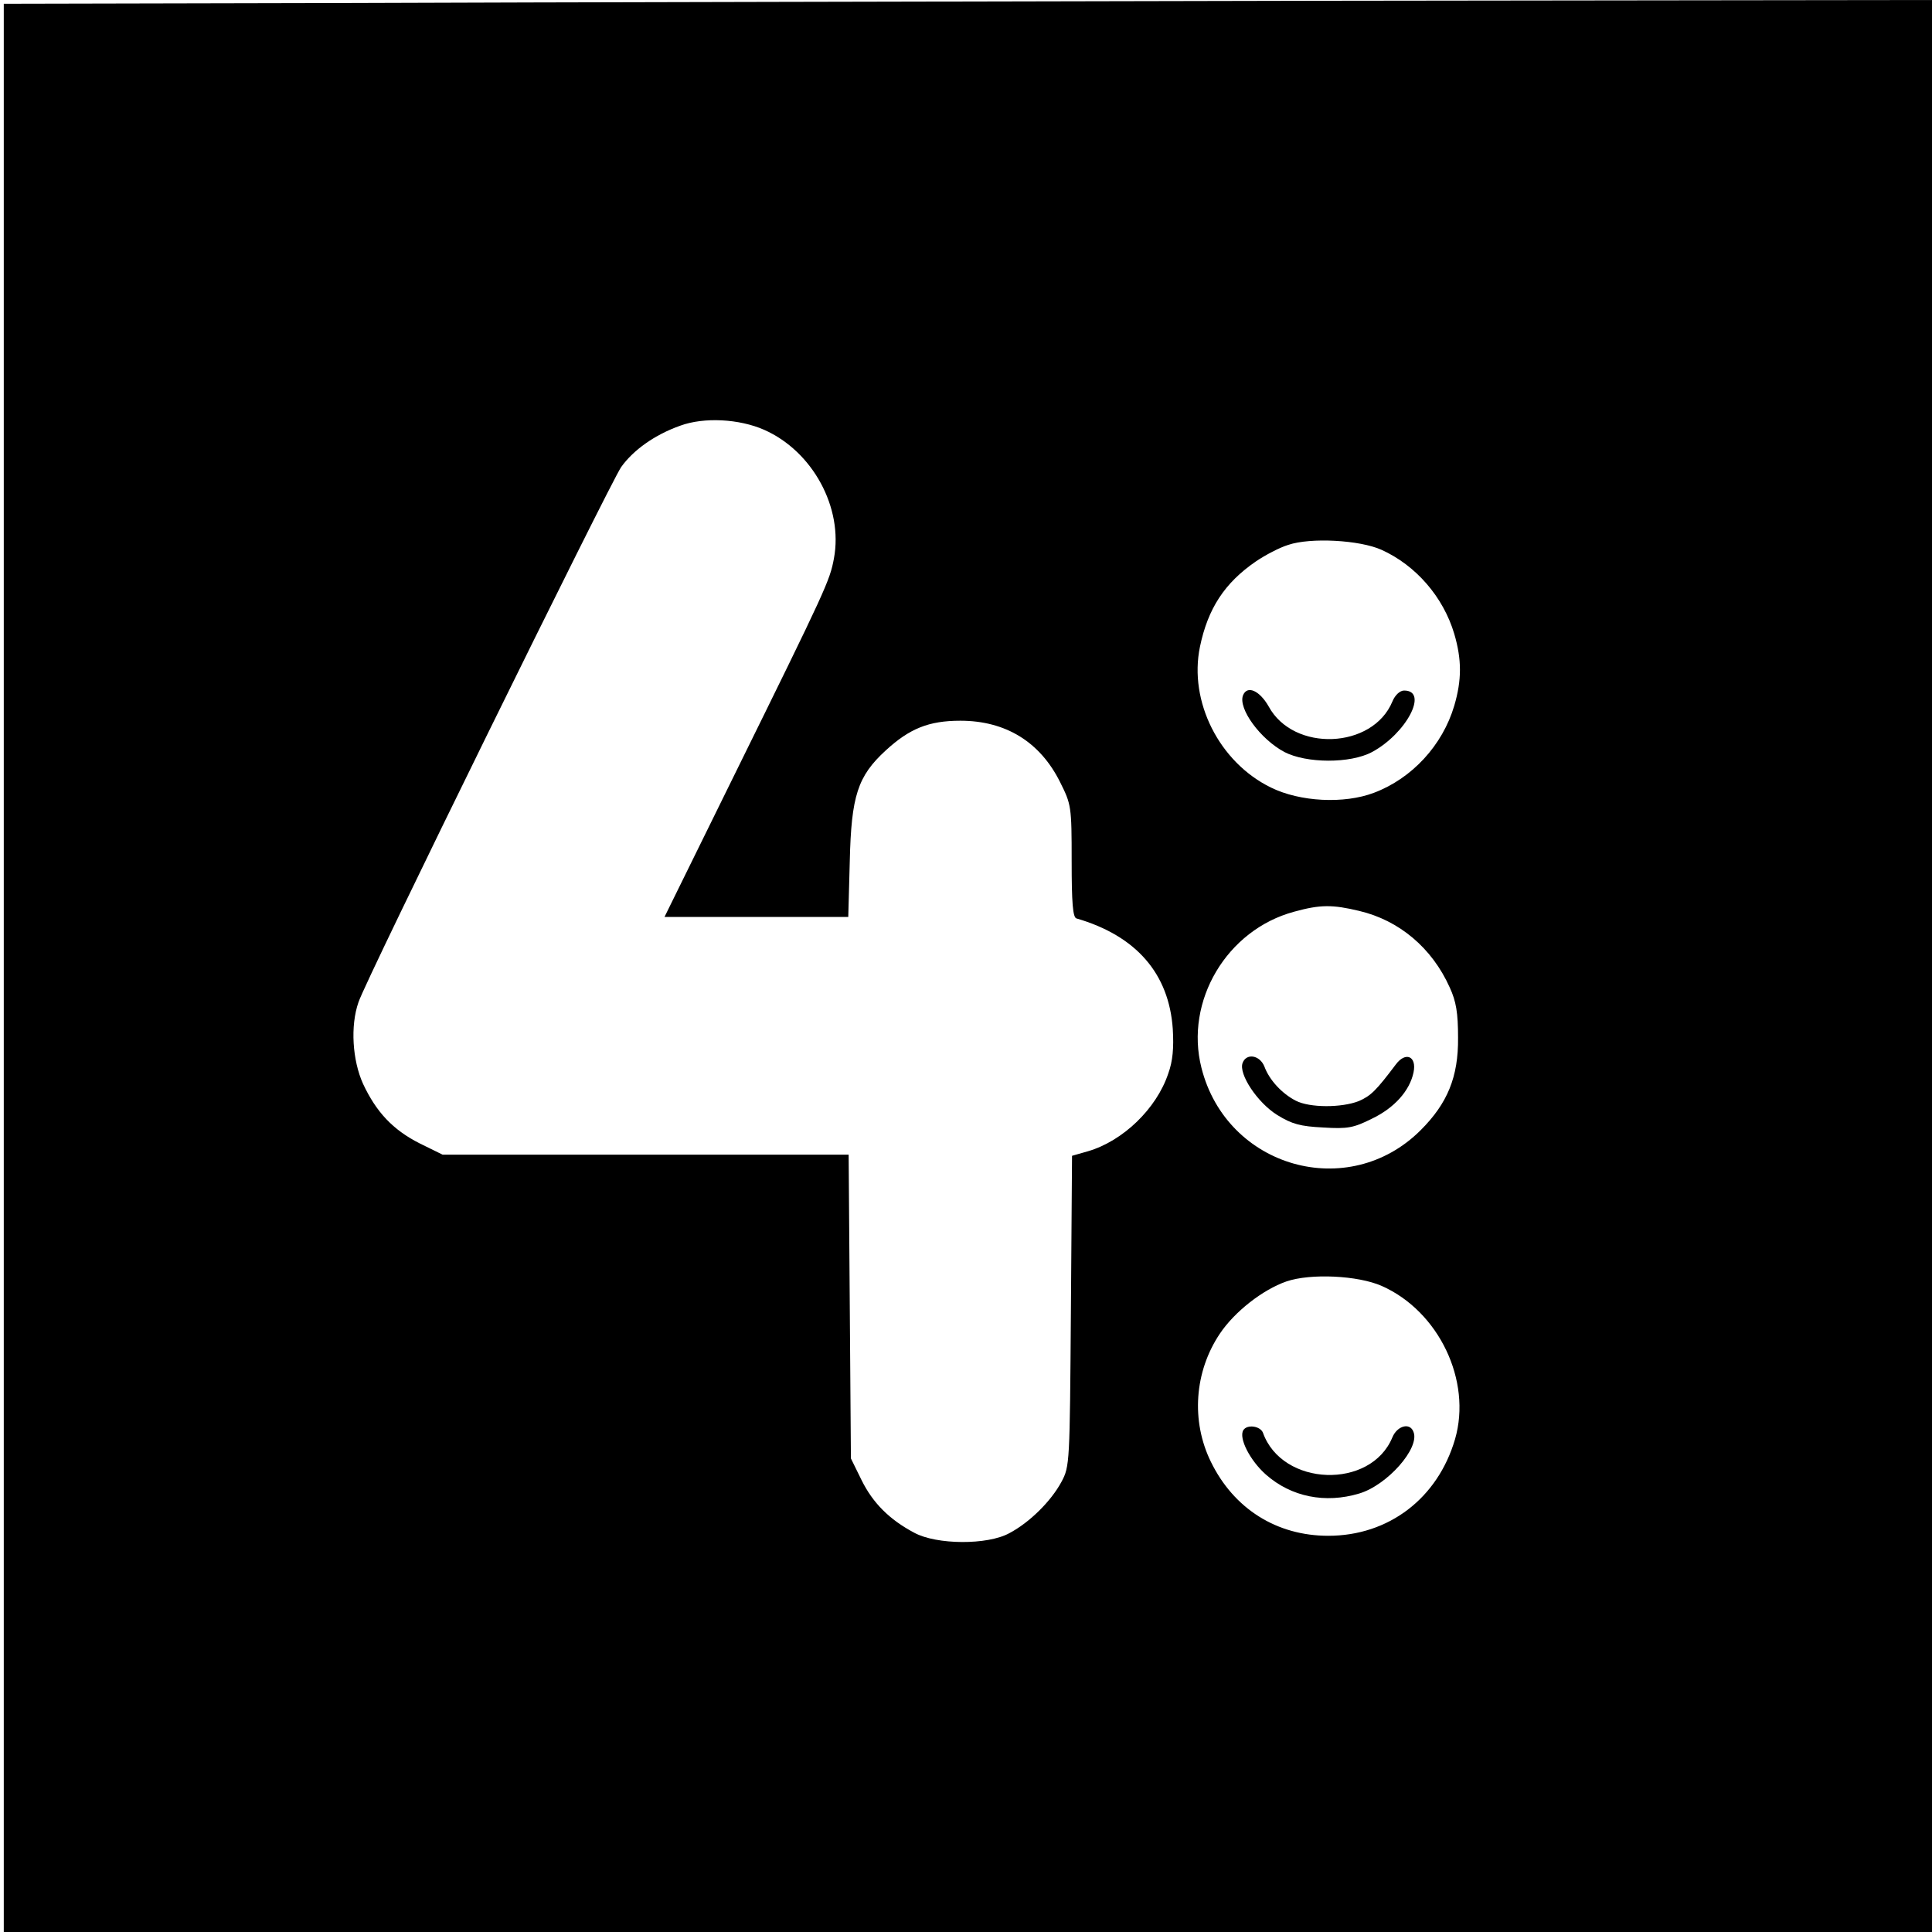
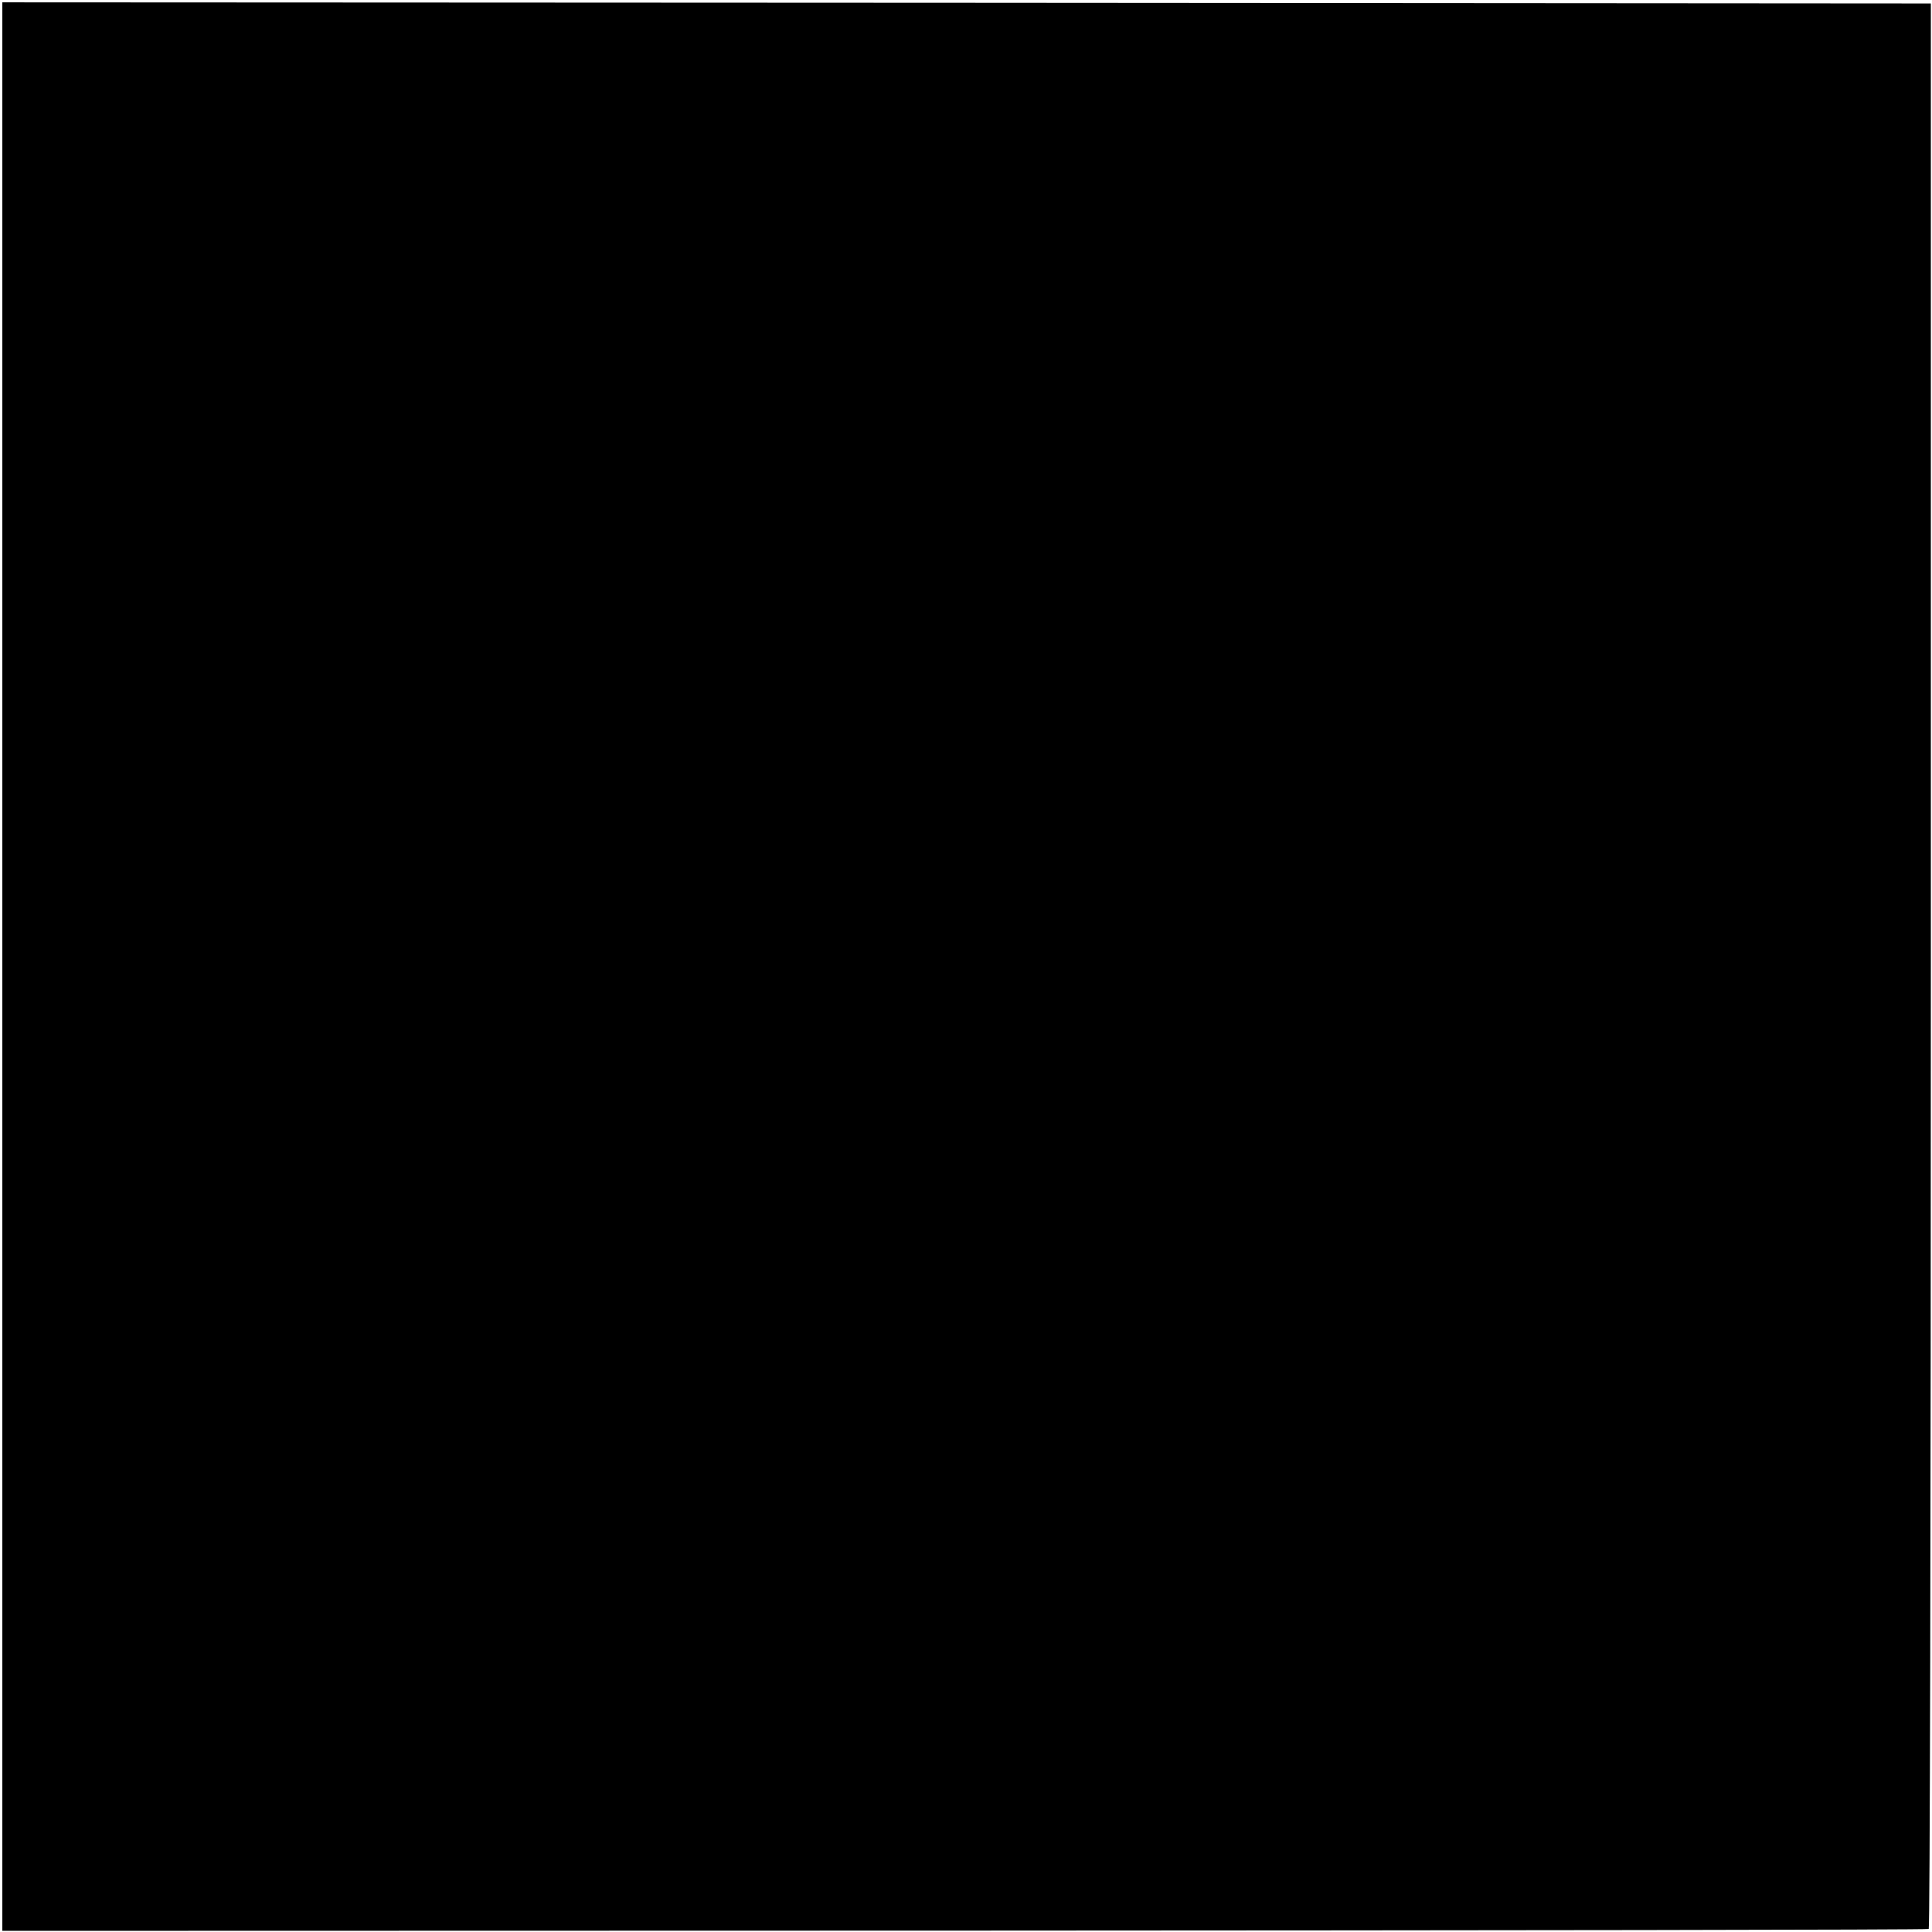
- <svg xmlns="http://www.w3.org/2000/svg" version="1.0" width="512pt" height="512pt" viewBox="0 0 512 512" preserveAspectRatio="xMidYMid meet">
-   <g transform="translate(0,512) scale(0.1,-0.1)" fill="#000000" stroke="none">
-     <path d="M928 5112 l-918 -2 0 -2555 0 -2555 2555 0 2555 0 0 2560 0 2560 -1637 -2 c-901 -2 -2051 -4 -2555 -6z m1097 -1131 c129 -57 210 -207 185 -341 -11 -59 -19 -77 -263 -572 l-186 -378 244 0 243 0 4 148 c4 173 21 225 95 293 63 58 114 79 198 79 120 0 211 -56 264 -162 30 -60 31 -64 31 -210 0 -110 3 -150 13 -152 158 -46 245 -146 255 -293 3 -50 0 -85 -12 -118 -31 -93 -120 -179 -213 -206 l-42 -12 -3 -411 c-3 -404 -3 -412 -25 -453 -28 -52 -85 -108 -138 -136 -58 -32 -193 -31 -252 1 -66 35 -110 79 -140 140 l-28 57 -3 403 -3 402 -538 0 -538 0 -61 30 c-71 36 -115 83 -150 158 -28 62 -34 153 -12 216 18 57 666 1374 696 1418 32 45 89 86 157 110 63 23 156 18 222 -11z m1636 -318 c91 -41 164 -125 193 -223 20 -68 20 -122 0 -190 -31 -105 -112 -193 -213 -231 -79 -30 -196 -24 -273 14 -137 67 -218 228 -188 373 21 101 65 169 148 226 25 17 63 37 86 44 59 20 189 13 247 -13z m-59 -957 c106 -25 193 -98 240 -203 17 -37 22 -67 22 -133 1 -104 -28 -174 -99 -245 -191 -191 -514 -100 -581 165 -45 177 67 366 246 414 69 19 101 19 172 2z m60 -994 c151 -67 239 -251 194 -406 -46 -157 -176 -256 -336 -256 -136 0 -250 71 -311 196 -53 108 -44 239 24 340 39 58 113 116 176 138 64 22 190 16 253 -12z" />
-     <path d="M3294 3277 c-13 -35 46 -116 110 -150 58 -30 174 -31 232 0 91 49 151 163 85 163 -11 0 -24 -12 -31 -29 -52 -126 -262 -135 -328 -13 -24 42 -57 57 -68 29z" />
-     <path d="M3293 2303 c-11 -29 39 -105 92 -138 39 -24 61 -30 122 -33 64 -4 80 -1 128 23 61 29 101 75 111 123 9 43 -21 56 -47 21 -52 -69 -66 -83 -98 -97 -46 -18 -130 -18 -167 1 -37 19 -70 55 -83 90 -12 31 -48 37 -58 10z" />
-     <path d="M3295 1330 c-13 -21 18 -81 60 -118 67 -59 157 -77 247 -50 74 22 161 120 144 163 -9 26 -43 17 -56 -14 -57 -139 -292 -131 -343 12 -7 18 -42 23 -52 7z" />
+ <svg xmlns="http://www.w3.org/2000/svg" version="1.0" width="828pt" height="828pt" viewBox="0 0 828 828" preserveAspectRatio="xMidYMid meet">
+   <g transform="translate(0,828) scale(0.1,-0.1)" fill="#000000" stroke="none">
+     <path d="M10 4138 l0 -4133 4124 1 c2267 1 4127 3 4132 7 5 3 9 1697 9 4129 l0 4123 -4133 3 -4132 2 0 -4132z" />
  </g>
</svg>
